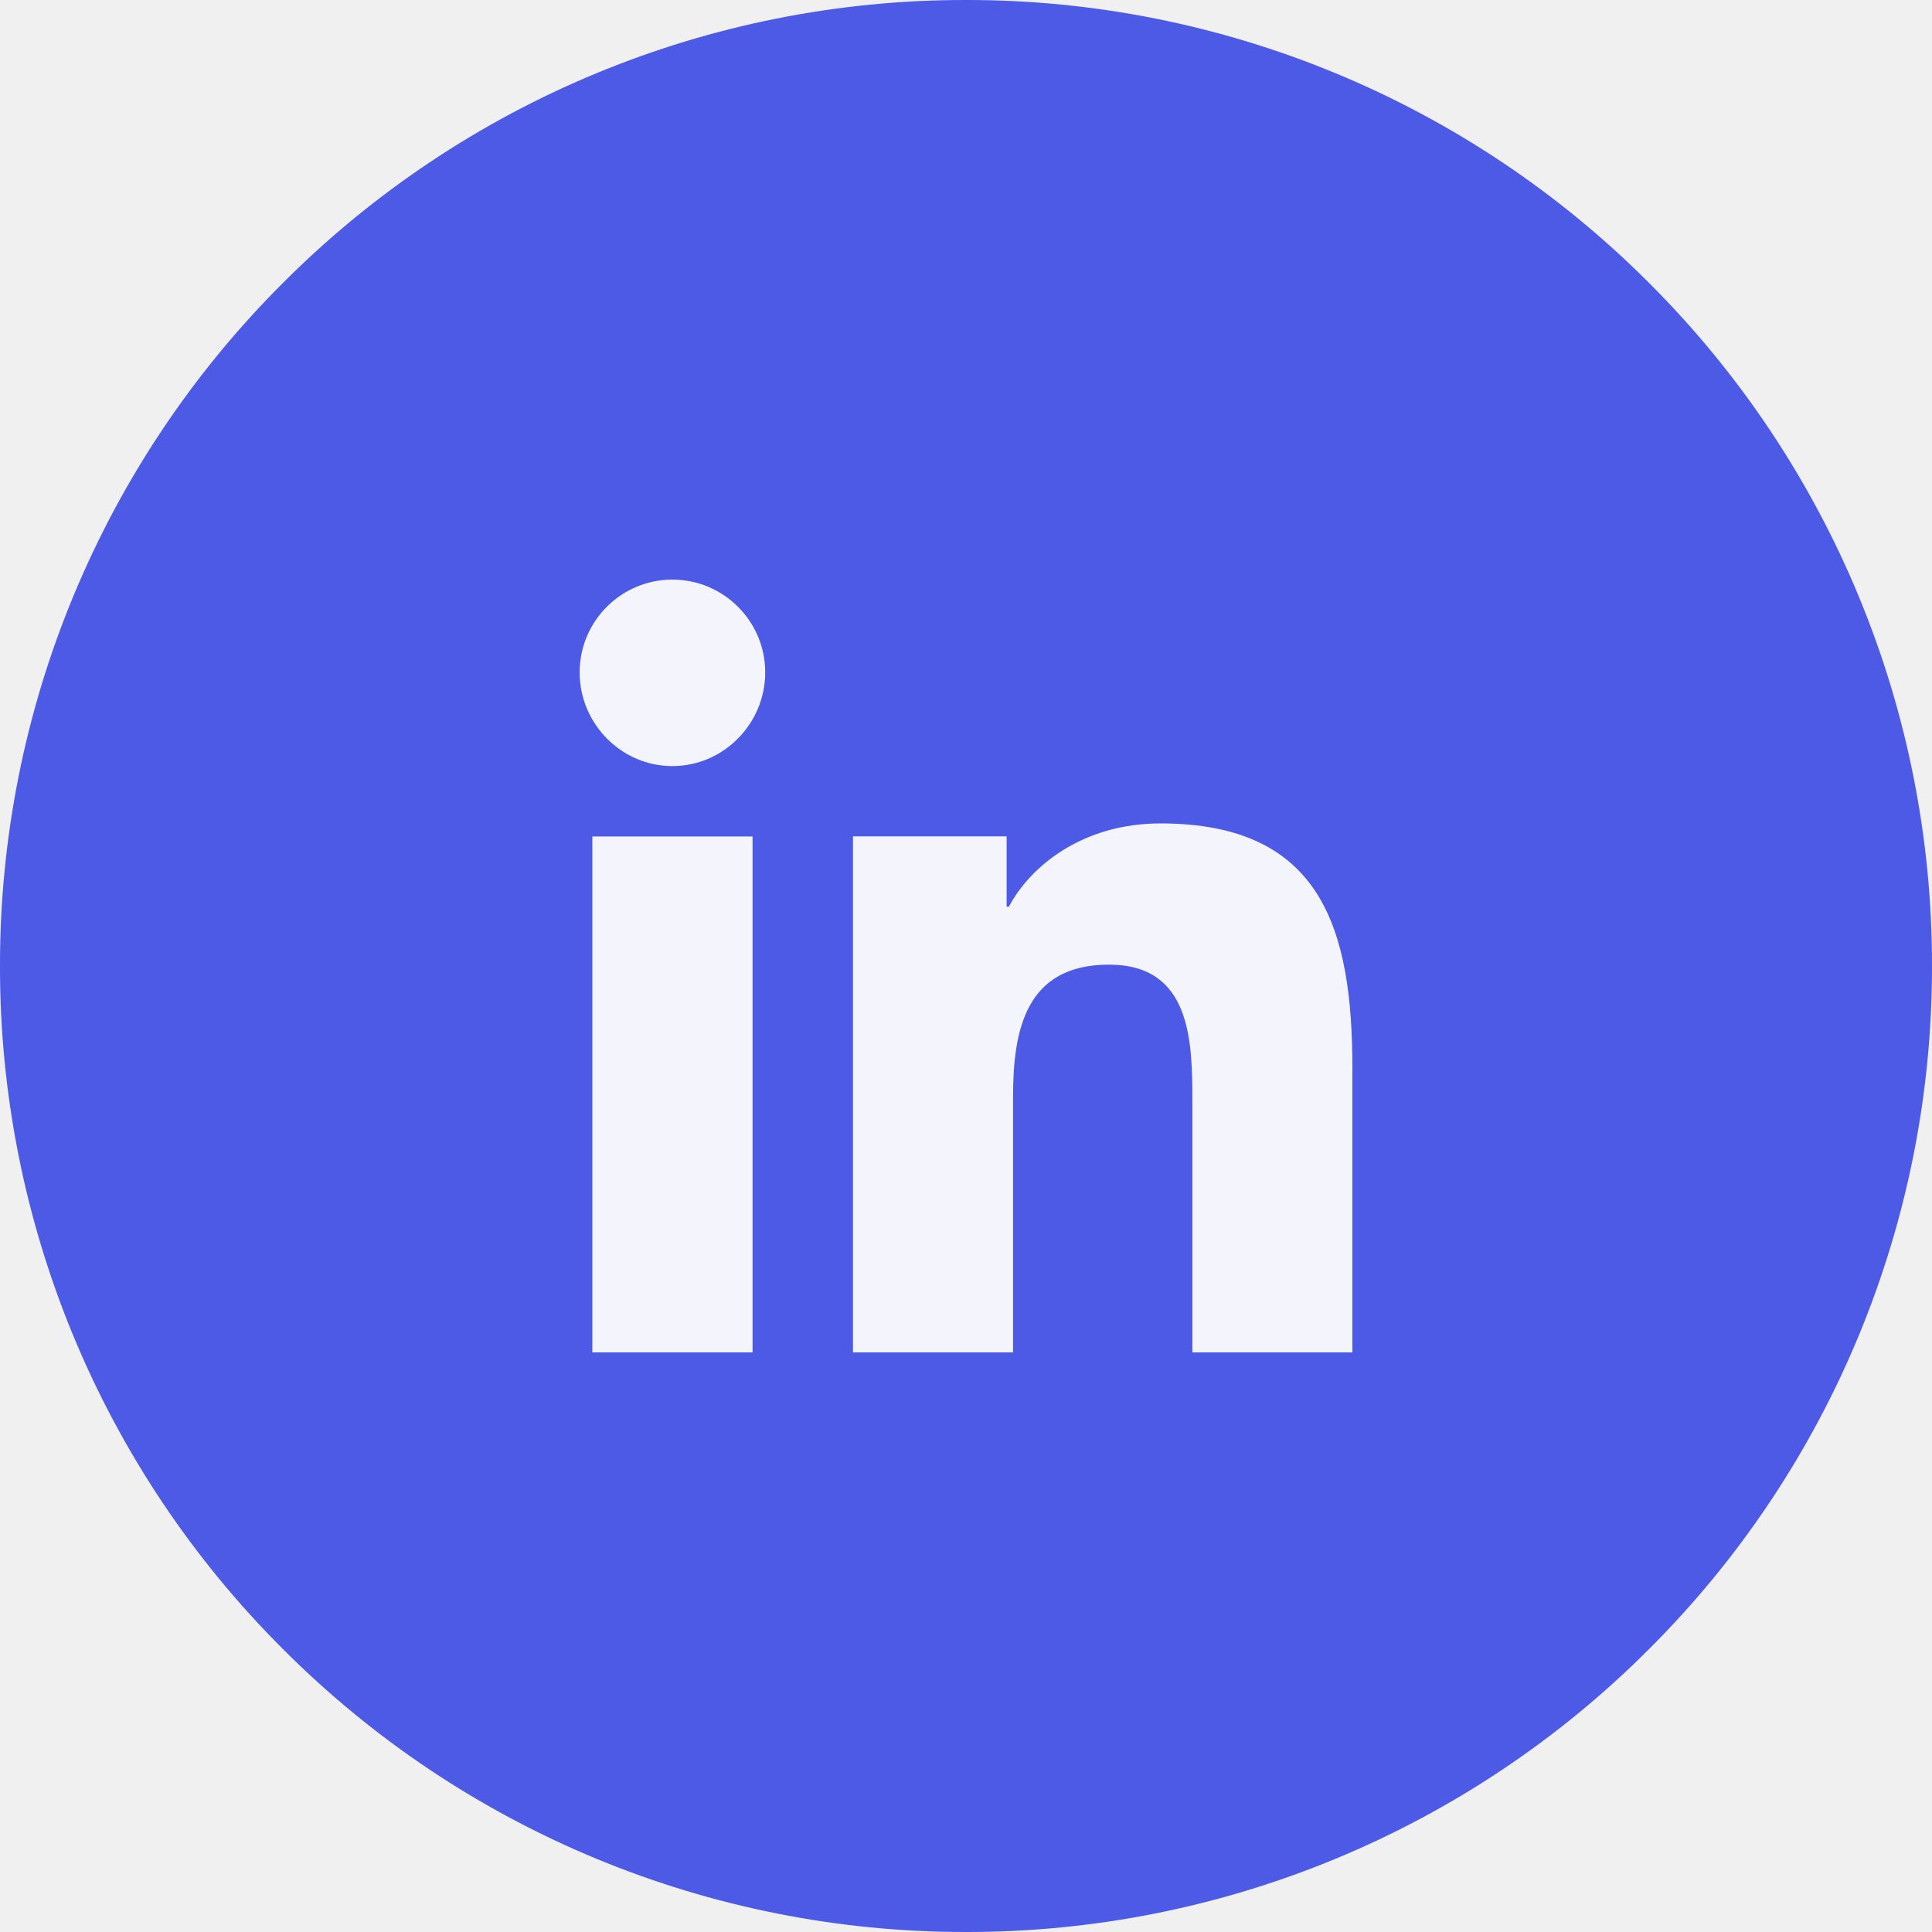
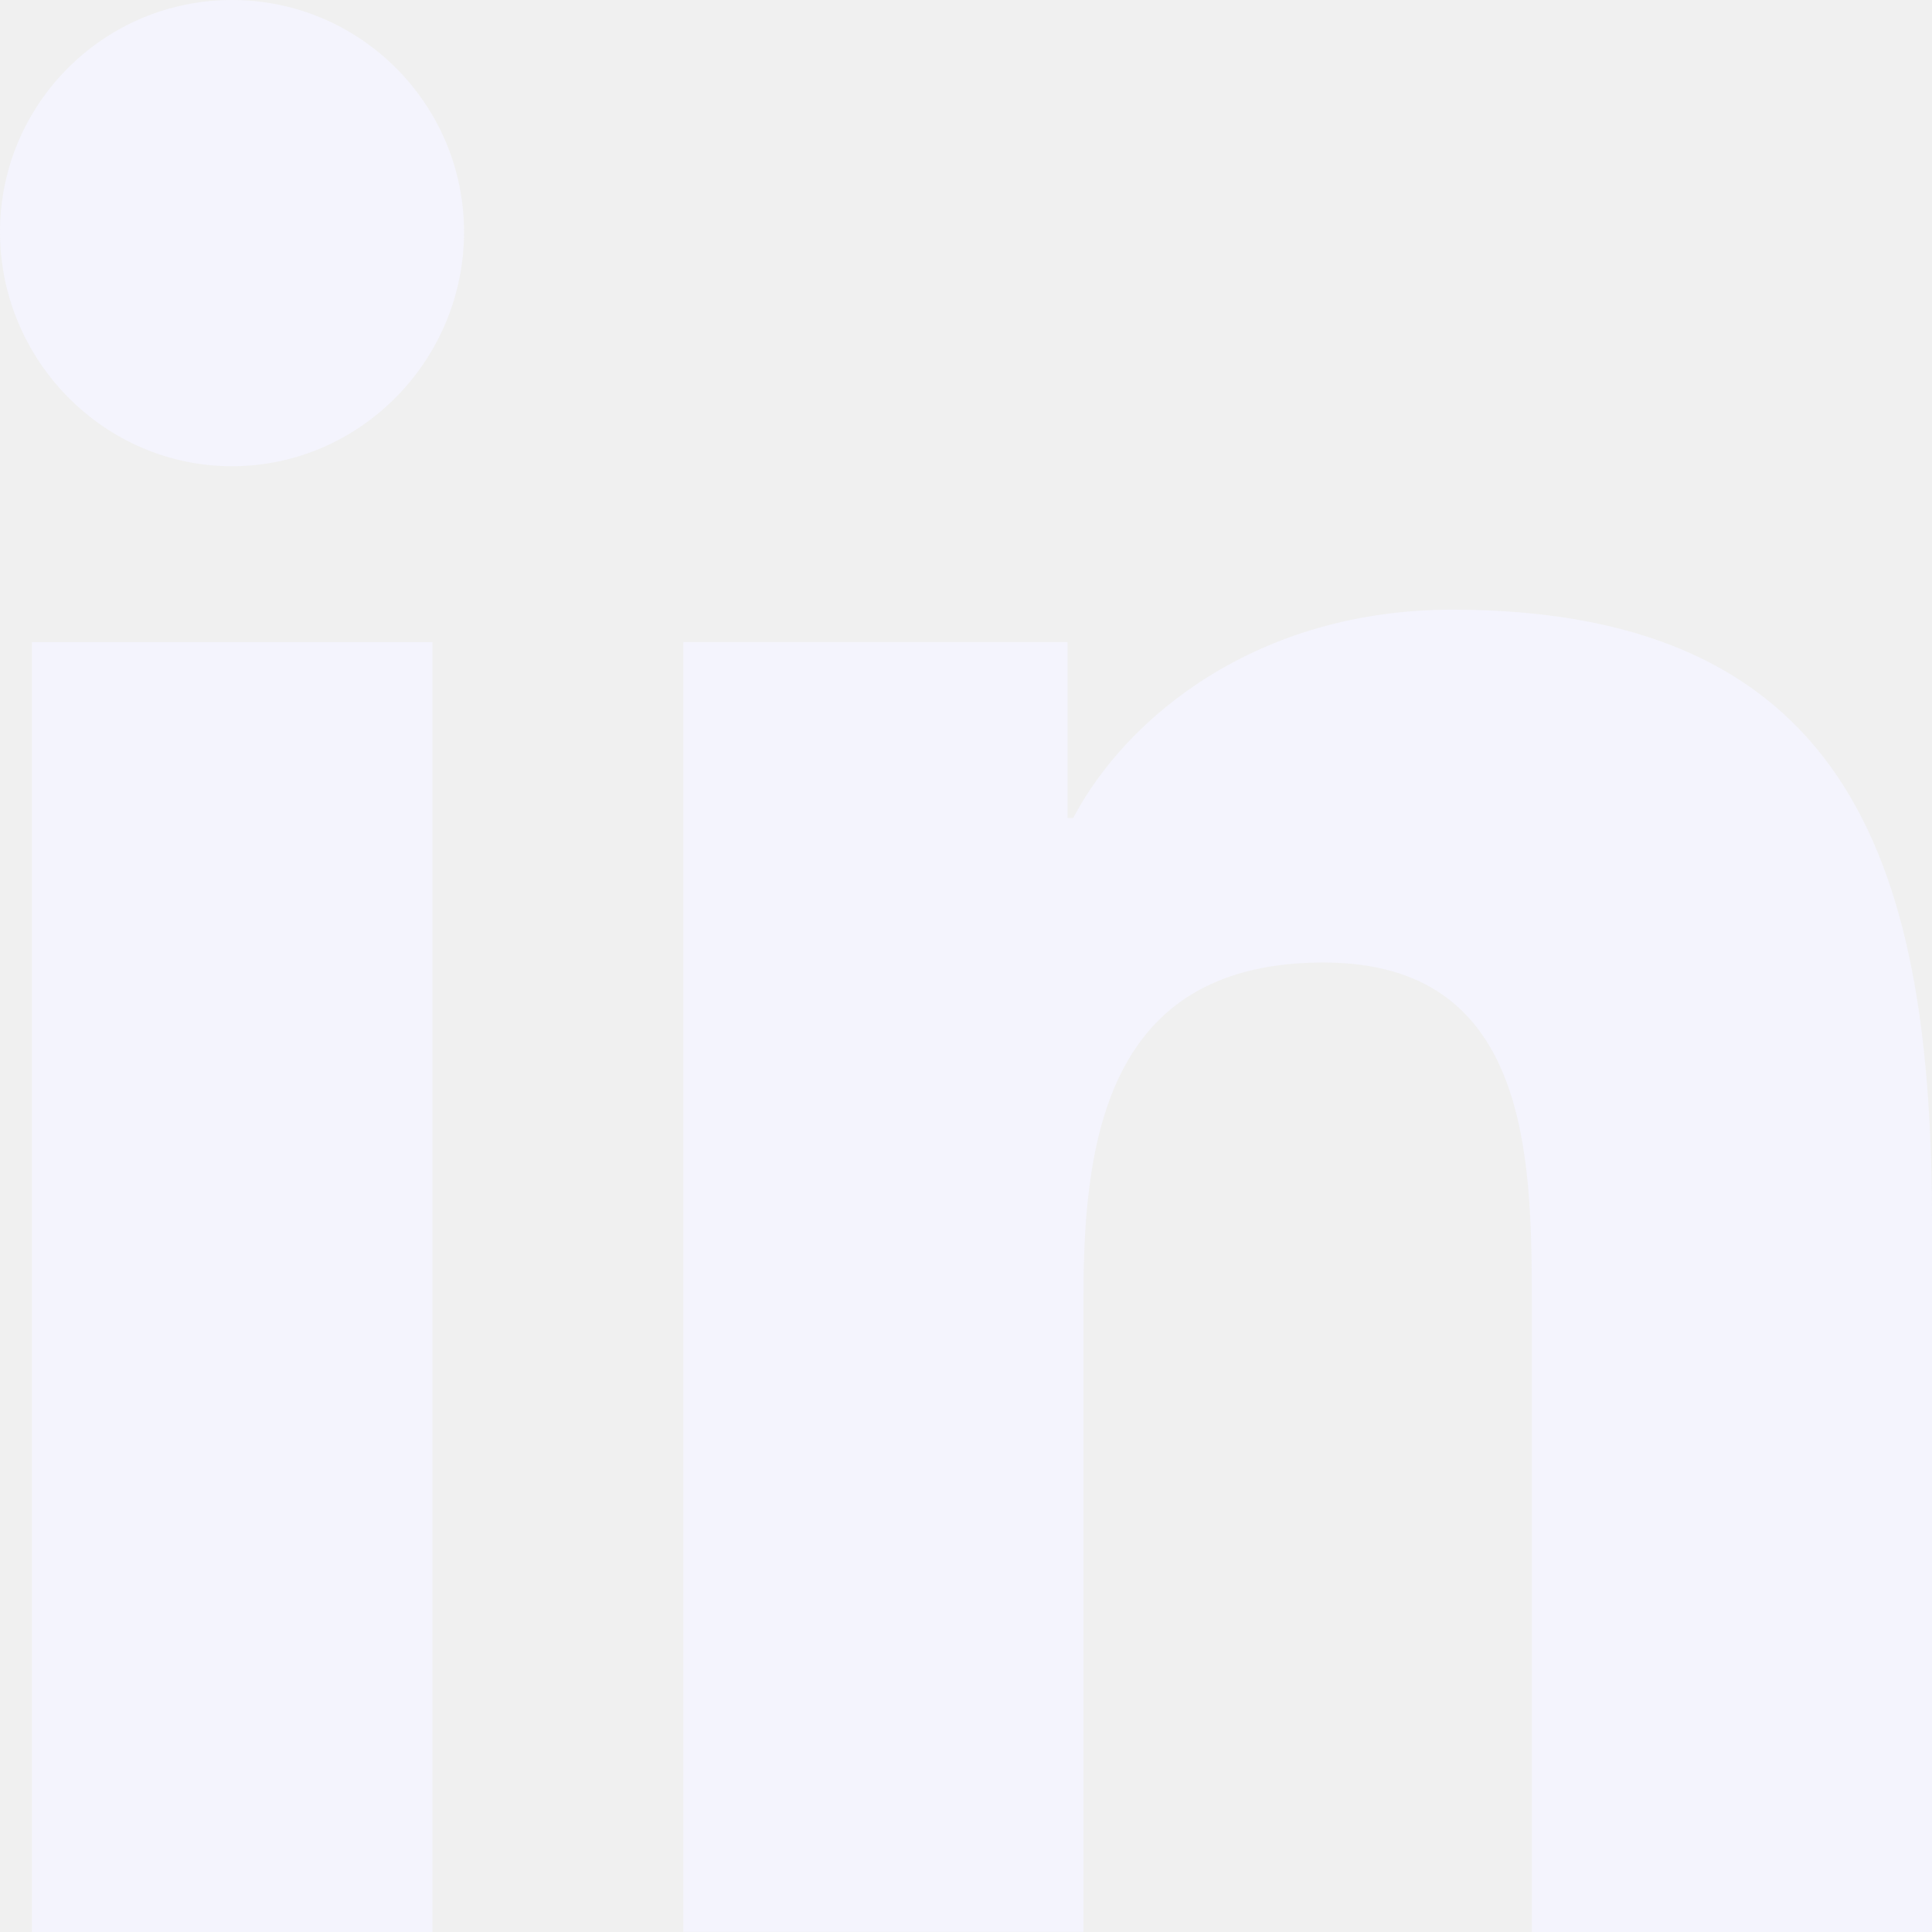
- <svg xmlns="http://www.w3.org/2000/svg" width="40" height="40" fill="none">
-   <path fill="#4D5AE5" d="M40 20a19.937 19.937 0 0 1-5.858 14.142A19.937 19.937 0 0 1 20 40a19.937 19.937 0 0 1-14.142-5.858A19.937 19.937 0 0 1 0 20 19.938 19.938 0 0 1 5.858 5.858 19.938 19.938 0 0 1 20 0a19.937 19.937 0 0 1 14.142 5.858A19.937 19.937 0 0 1 40 20Z" />
-   <g fill="#F4F4FD" clip-path="url(#a)">
-     <path d="M27.996 28H28V22.13c0-2.87-.618-5.082-3.974-5.082-1.613 0-2.696.886-3.138 1.725h-.047v-1.457H17.66V28h3.314v-5.29c0-1.392.264-2.738 1.988-2.738 1.7 0 1.725 1.589 1.725 2.828V28h3.31ZM12.264 17.318h3.317V28h-3.317V17.318ZM13.921 12c-1.06 0-1.92.86-1.92 1.921 0 1.06.86 1.94 1.92 1.94 1.061 0 1.922-.88 1.922-1.94S14.98 12 13.92 12Z" />
+ <svg xmlns="http://www.w3.org/2000/svg" width="16" height="16" viewBox="0 0 16 16" fill="none">
+   <g clip-path="url(#clip0_482633_1857)">
+     <path d="M15.996 16V15.999H16V10.131C16 7.261 15.382 5.049 12.026 5.049C10.413 5.049 9.33 5.935 8.888 6.774H8.841V5.317H5.659V15.999H8.973V10.71C8.973 9.317 9.237 7.971 10.961 7.971C12.661 7.971 12.686 9.56 12.686 10.799V16H15.996Z" fill="#F4F4FD" />
+     <path d="M0.264 5.318H3.581V16H0.264V5.318Z" fill="#F4F4FD" />
+     <path d="M1.921 -0C0.861 -0 6.10352e-05 0.861 6.10352e-05 1.921C6.10352e-05 2.982 0.861 3.861 1.921 3.861C2.982 3.861 3.843 2.982 3.843 1.921C3.842 0.861 2.981 -0 1.921 -0V-0Z" fill="#F4F4FD" />
  </g>
  <defs>
-     <clipPath id="a">
-       <path fill="#fff" d="M12 12h16v16H12z" />
+     <clipPath id="clip0_482633_1857">
+       <rect width="16" height="16" fill="white" />
    </clipPath>
  </defs>
</svg>
